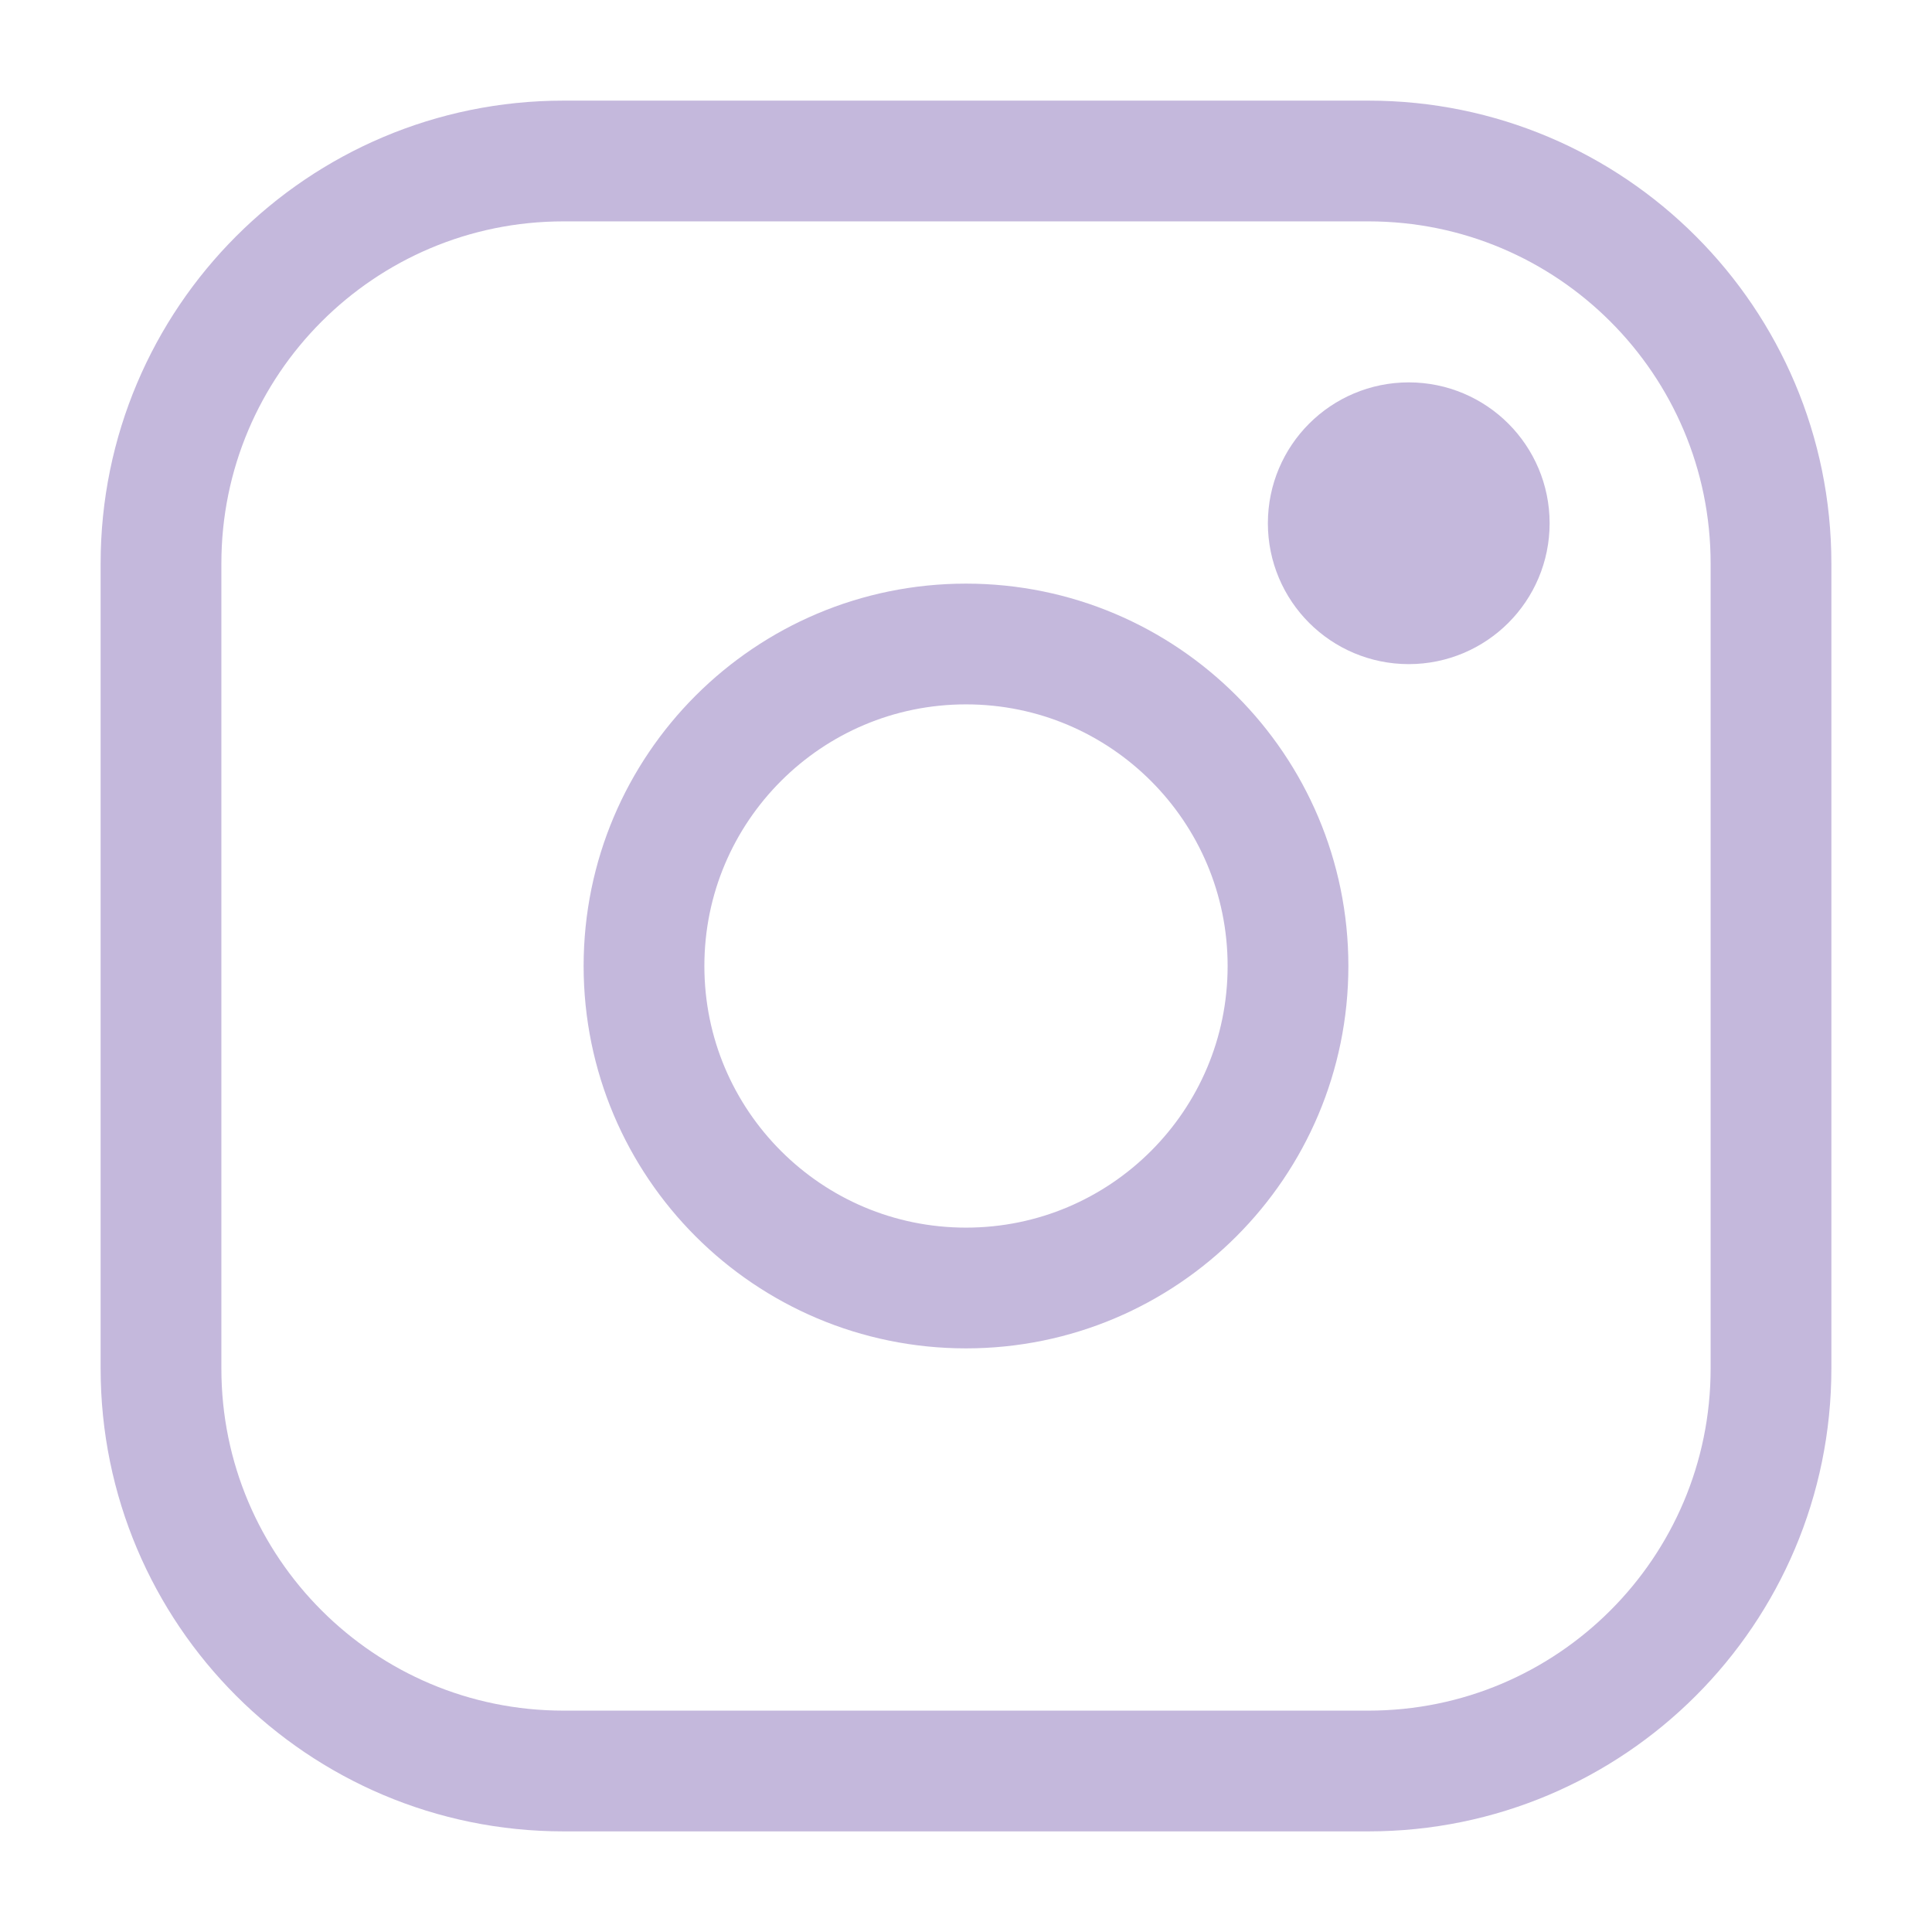
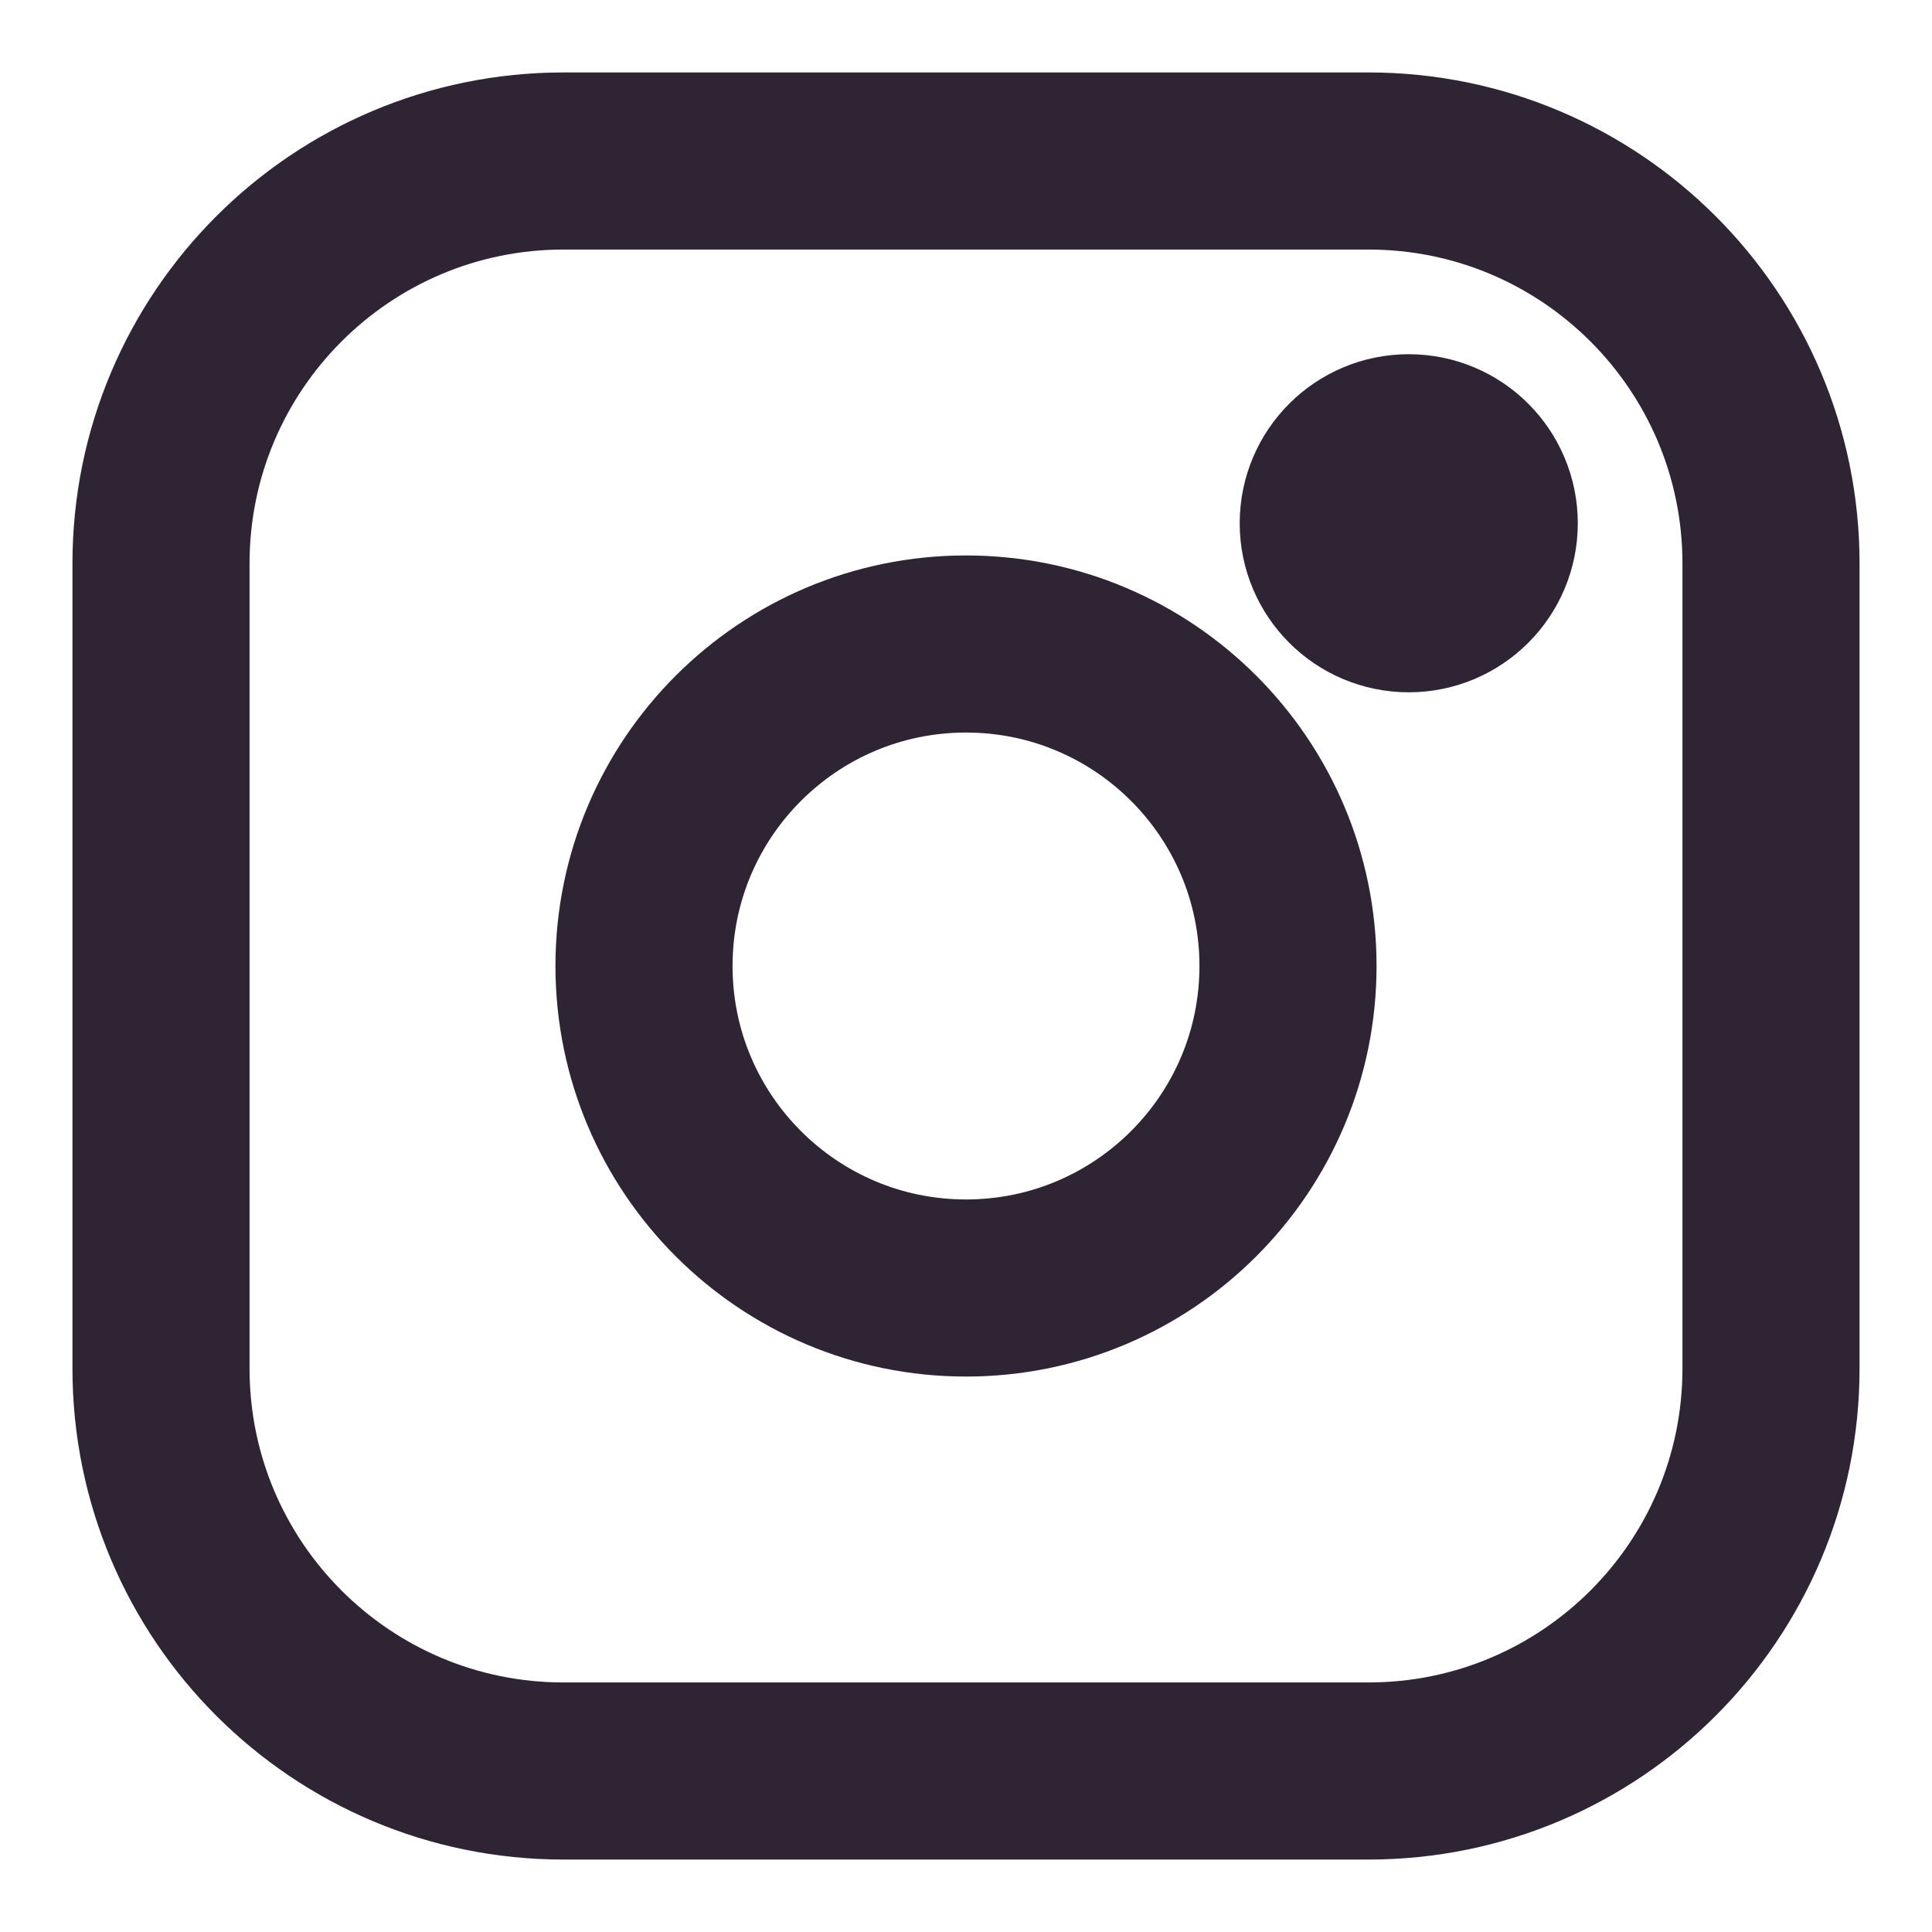
- <svg xmlns="http://www.w3.org/2000/svg" viewBox="0 0 24 24" fill="none" stroke="#c4b8dc" stroke-width="1.5" stroke-linecap="round" stroke-linejoin="round">
+ <svg xmlns="http://www.w3.org/2000/svg" viewBox="0 0 24 24" fill="none" stroke="#2e2433" stroke-width="2.2" stroke-linecap="round" stroke-linejoin="round">
  <rect x="2" y="2" width="20" height="20" rx="5" />
  <circle cx="12" cy="12" r="4" />
-   <circle cx="17.5" cy="6.5" r="1" fill="#c4b8dc" />
+   <circle cx="17.5" cy="6.5" r="1" fill="#2e2433" />
</svg>
